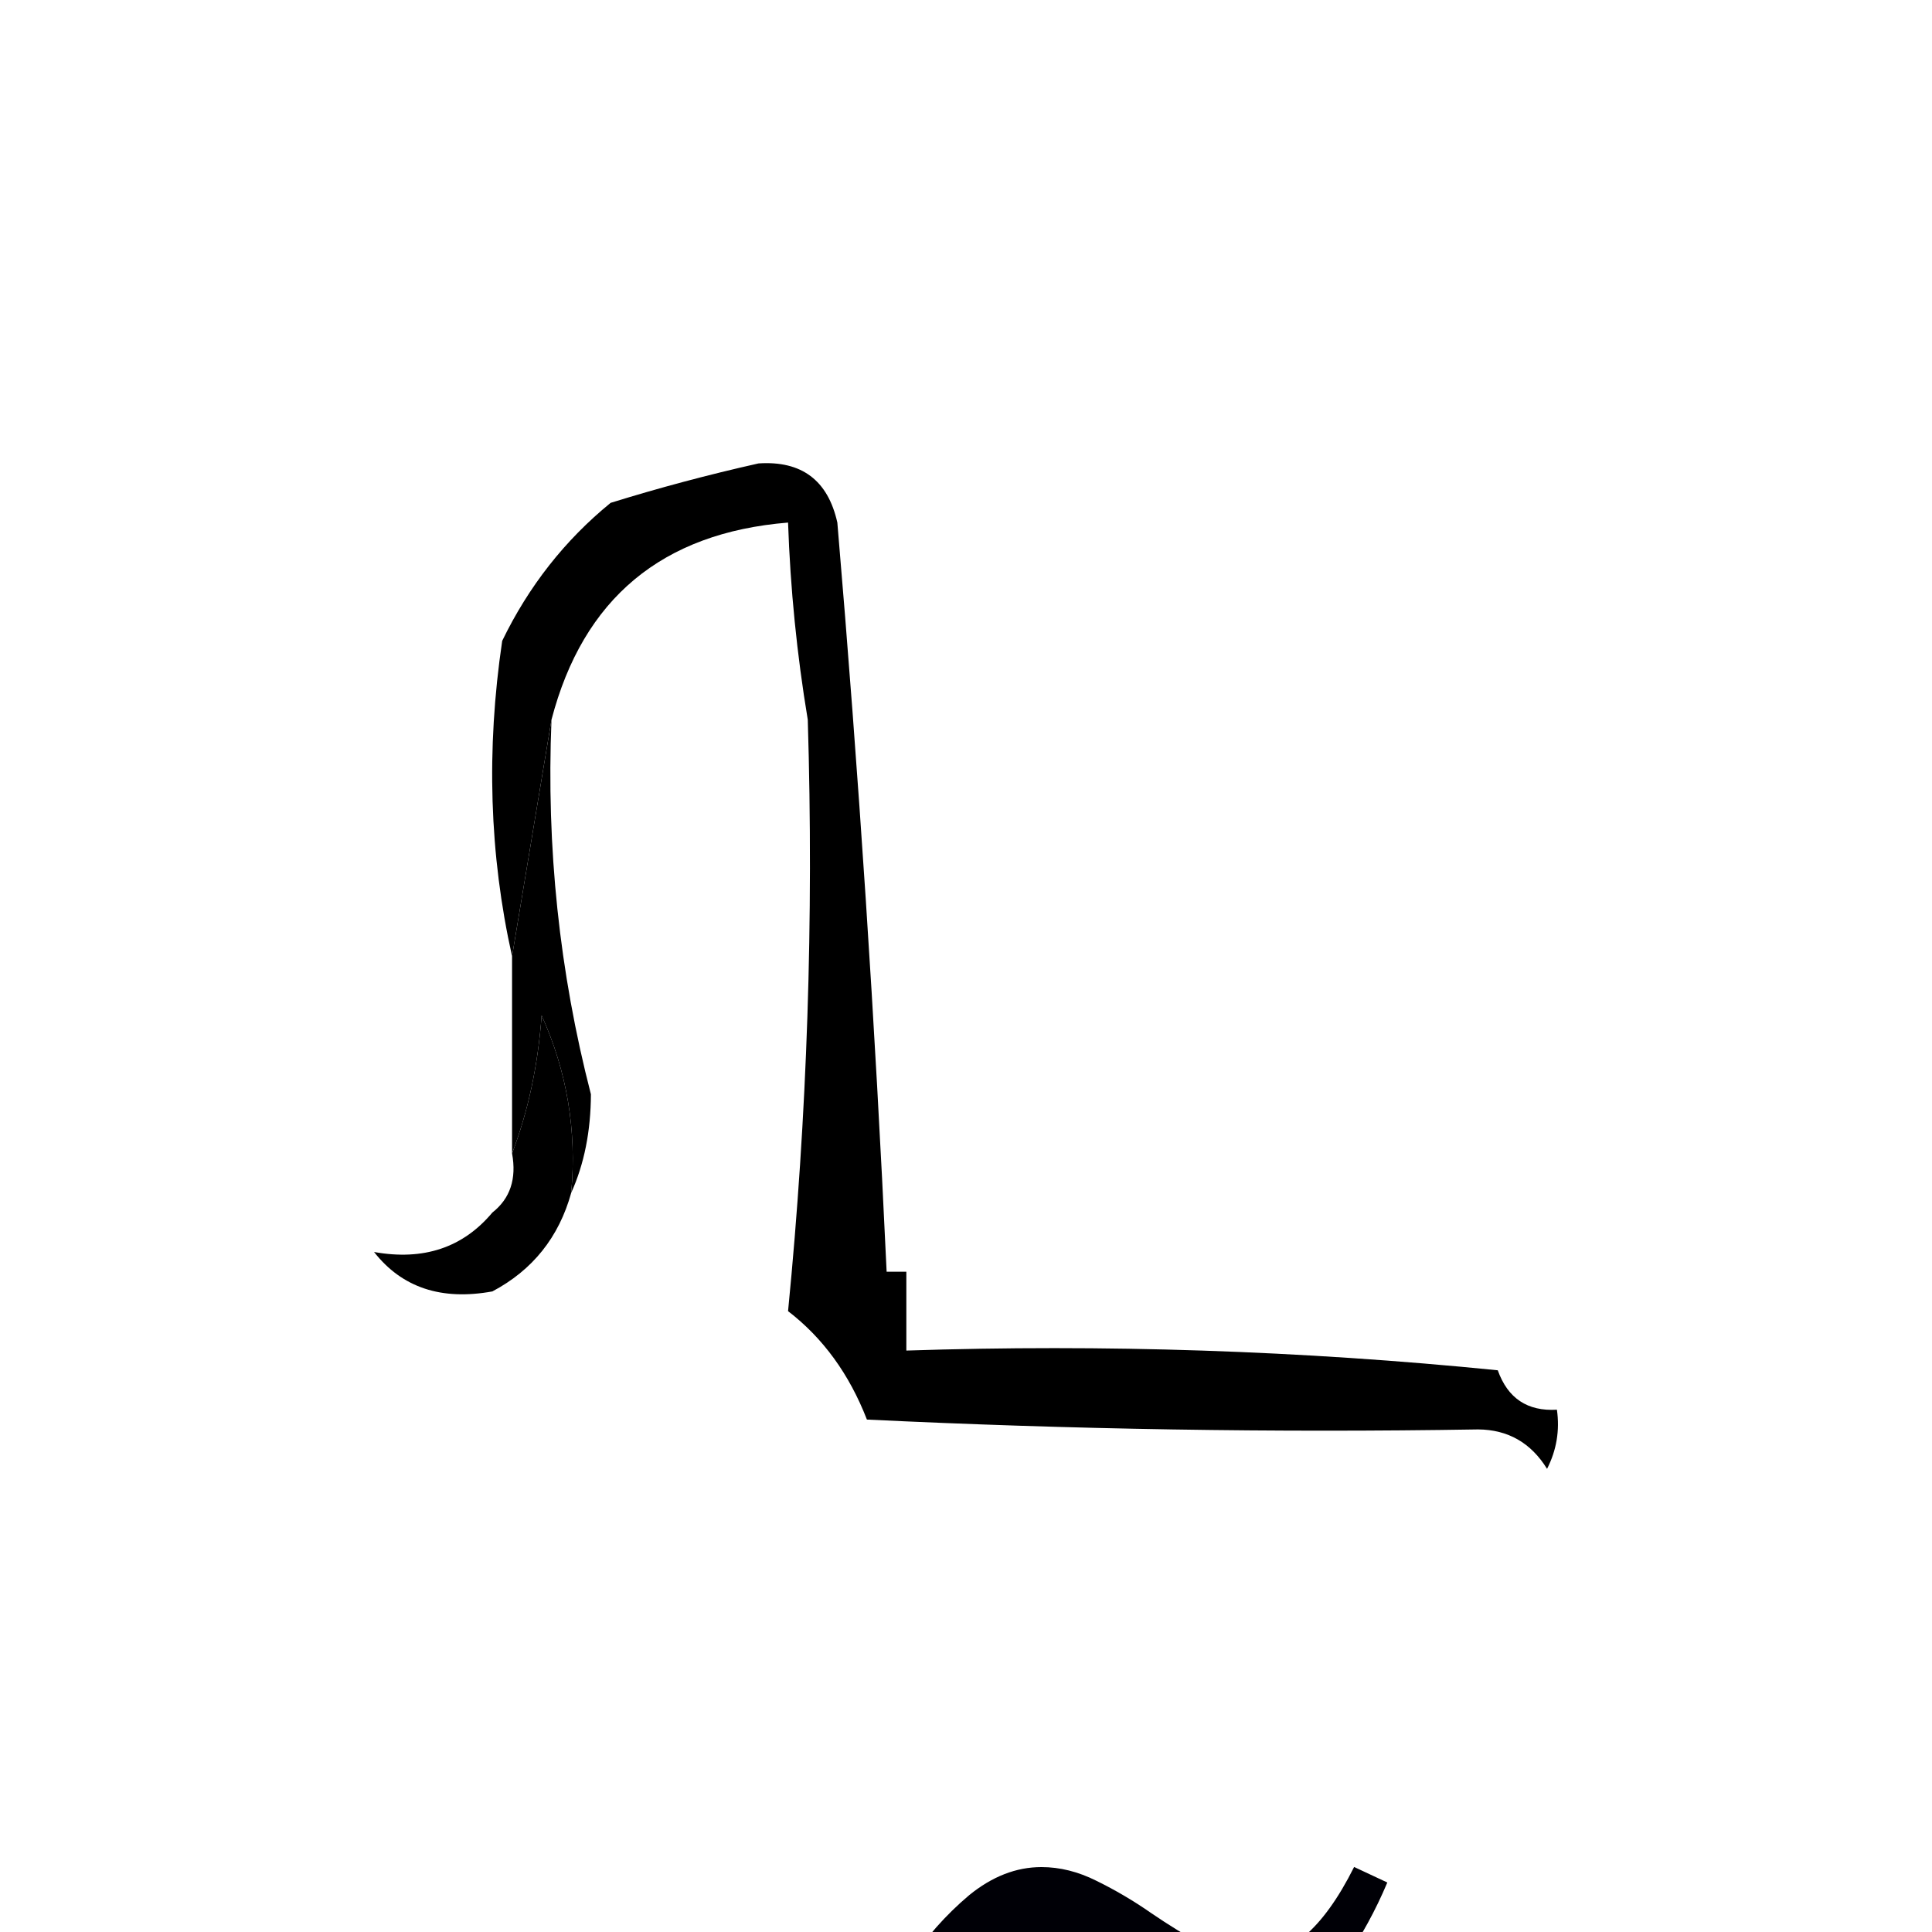
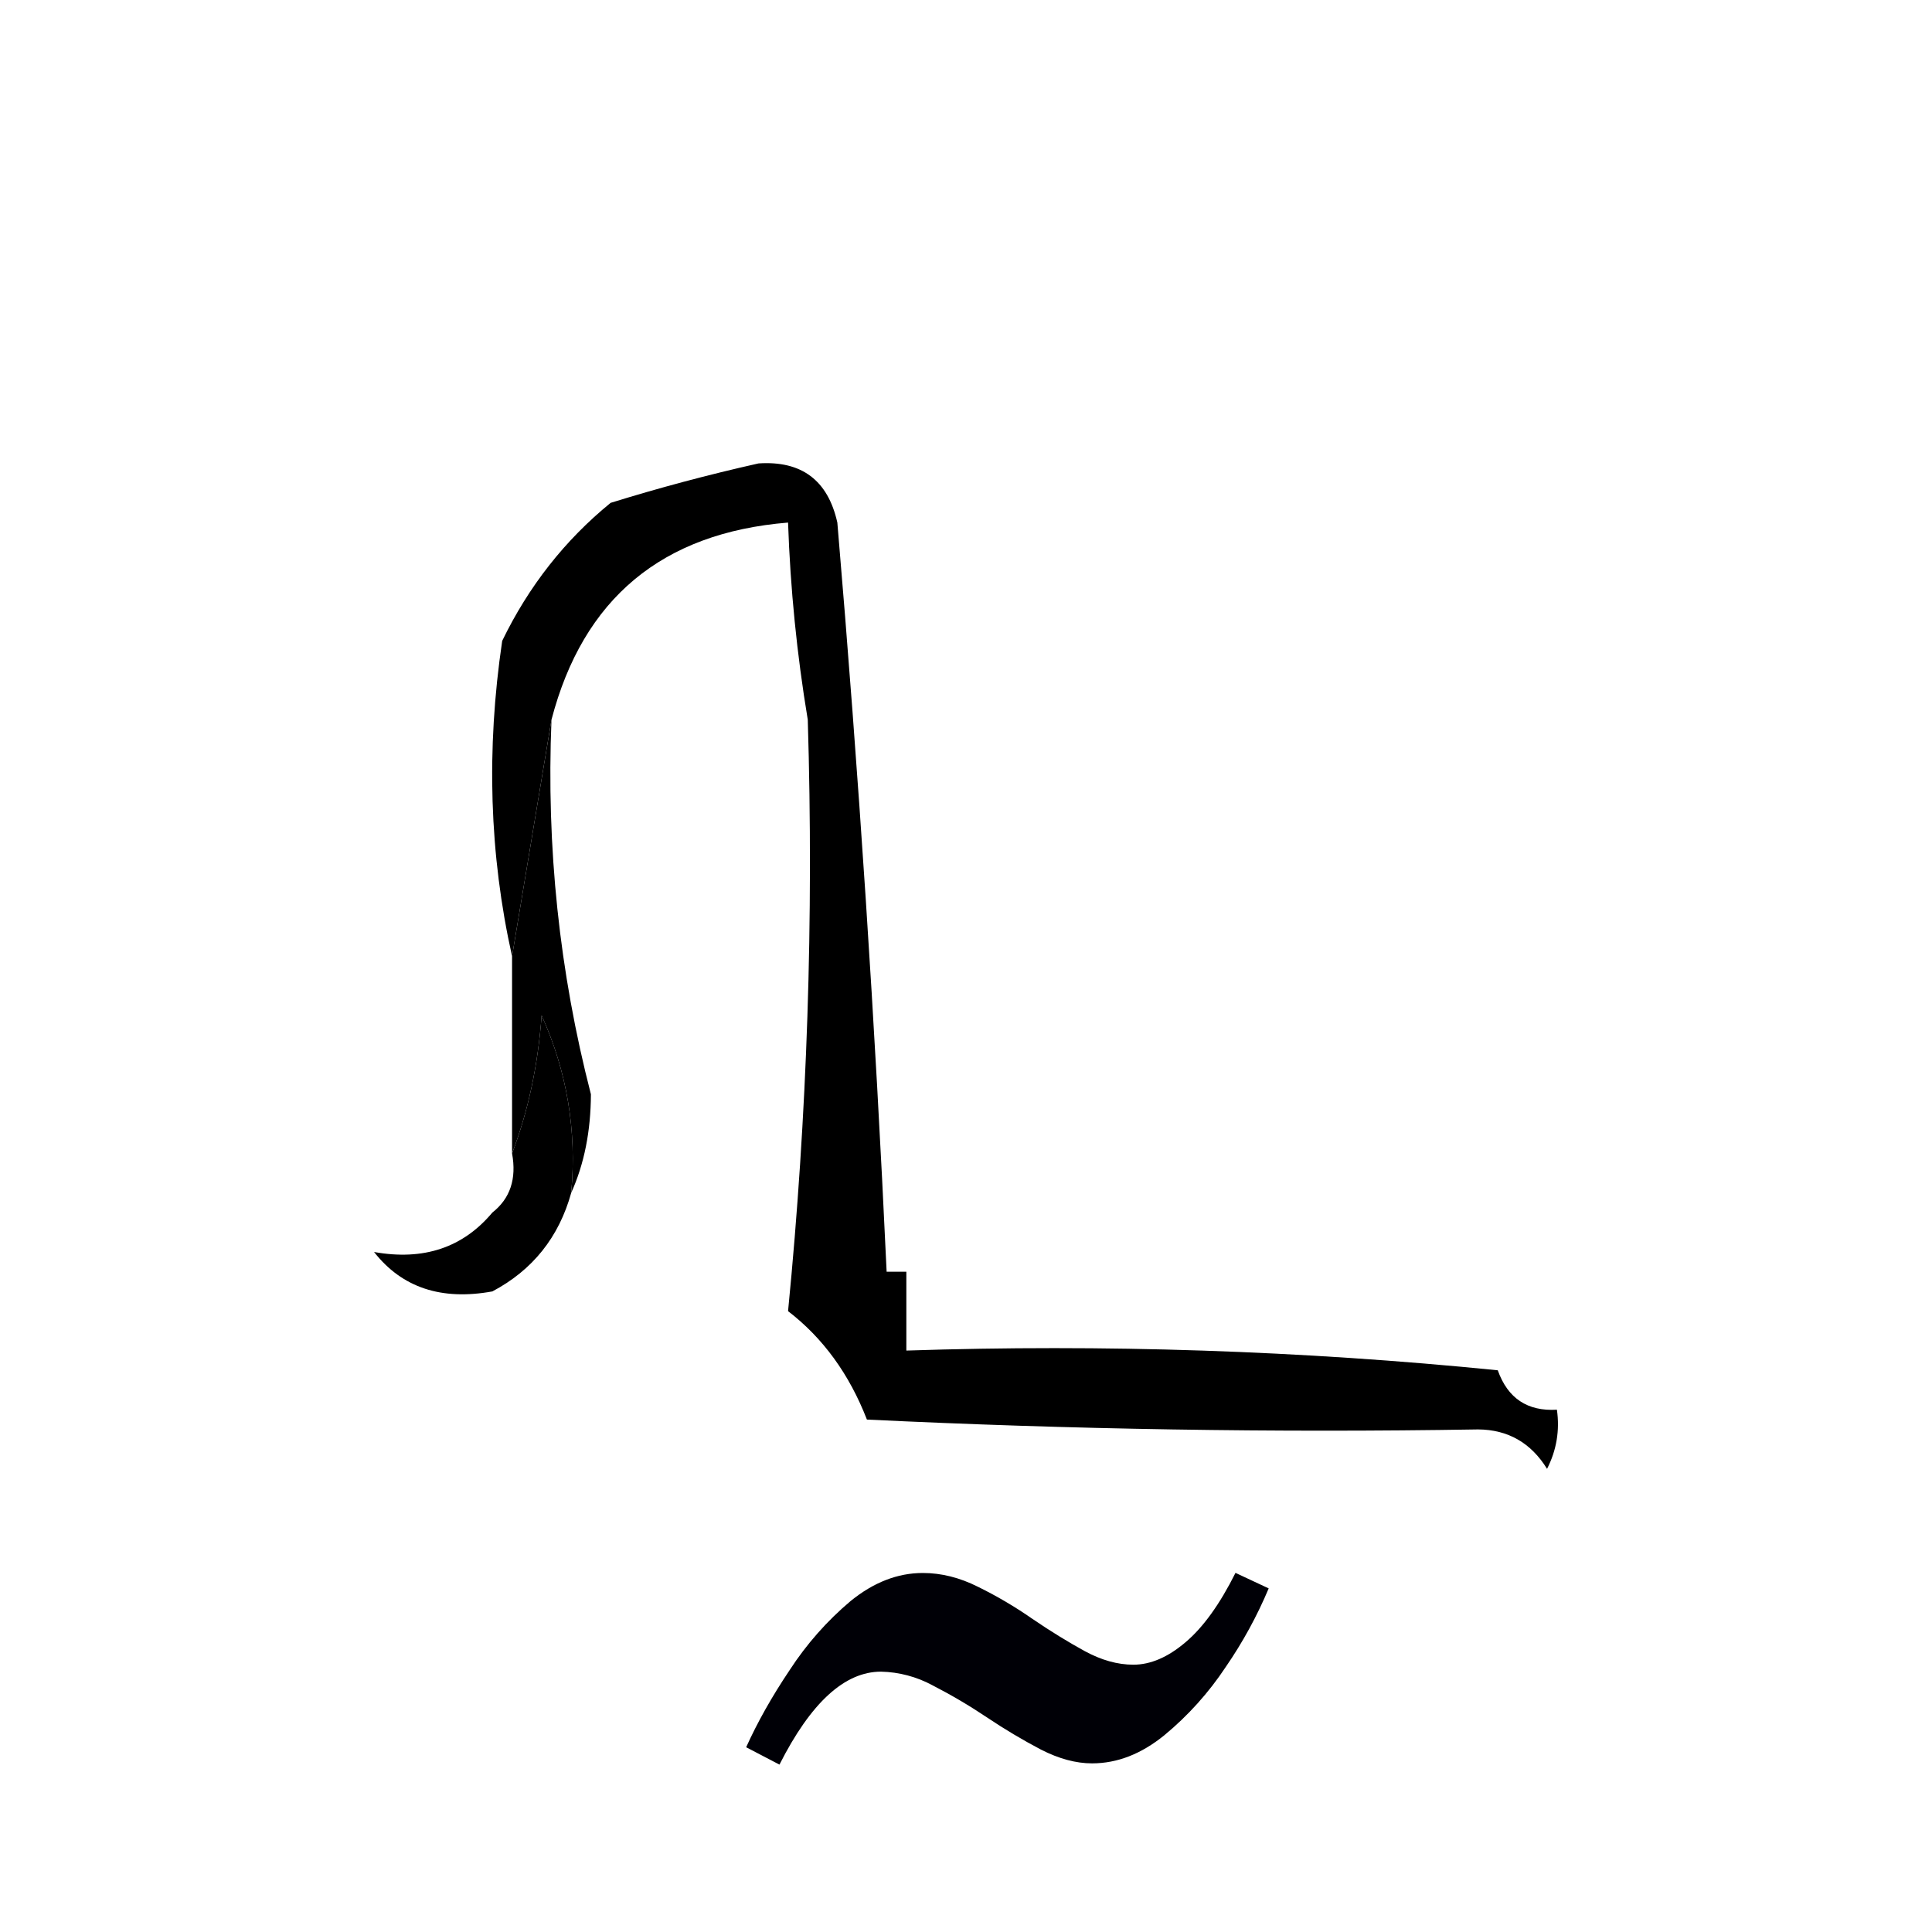
<svg xmlns="http://www.w3.org/2000/svg" version="1.1" width="98.0" height="98.0" viewBox="-48.974 331.507 98.0 98.0" id="svg1">
  <defs id="defs1" />
  <g id="la" transform="translate(-215.5,-631.486)">
    <g id="g1452" style="fill:#000000">
      <path style="opacity:1;fill:#000000" fill="#2b2832" d="m 194.5,999.5 c -0.267,6.47 0.399,12.8 2,19 -0.007,1.87 -0.34,3.54 -1,5 0.289,-3.15 -0.211,-6.15 -1.5,-9 -0.186,2.54 -0.686,4.87 -1.5,7 0,-3.33 0,-6.67 0,-10 0.667,-4 1.333,-8 2,-12 z" id="path1452" />
    </g>
    <g id="g1479" style="fill:#000000">
      <path style="opacity:1;fill:#000000" fill="#120e1a" d="m 195.5,1023.5 c -0.624,2.25 -1.957,3.92 -4,5 -2.582,0.47 -4.582,-0.19 -6,-2 2.51,0.45 4.51,-0.22 6,-2 0.904,-0.71 1.237,-1.71 1,-3 0.814,-2.13 1.314,-4.46 1.5,-7 1.289,2.85 1.789,5.85 1.5,9 z" id="path1479" />
    </g>
    <g id="g1491" style="fill:#000000">
      <path style="opacity:1;fill:#000000" fill="#1e1b28" d="m 211.5,1027.5 c 0.333,0 0.667,0 1,0 0,0.33 0,0.67 0,1 0,1 0,2 0,3 10.022,-0.33 20.022,0 30,1 0.505,1.42 1.505,2.09 3,2 0.149,1.05 -0.017,2.05 -0.5,3 -0.816,-1.32 -1.983,-1.99 -3.5,-2 -10.339,0.17 -20.672,0 -31,-0.5 -0.897,-2.31 -2.23,-4.14 -4,-5.5 0.974,-9.92 1.307,-19.92 1,-30 -0.551,-3.307 -0.884,-6.64 -1,-10 -6.395,0.522 -10.395,3.856 -12,10 -0.667,4 -1.333,8 -2,12 -1.151,-5.15 -1.317,-10.48 -0.5,-16 1.344,-2.772 3.177,-5.105 5.5,-7 2.456,-0.762 4.956,-1.429 7.5,-2 2.188,-0.146 3.521,0.854 4,3 1.087,12.78 1.92,25.45 2.5,38 z" id="path1491" />
    </g>
  </g>
-   <path d="m 21.397,426.996 a 22.164,22.164 0 0 1 -2.181,3.989 15.791,15.791 0 0 1 -3.114,3.461 c -1.166,0.948 -2.383,1.425 -3.668,1.425 -0.813,0 -1.679,-0.233 -2.59,-0.699 a 29.775,29.775 0 0 1 -2.73,-1.627 27.718,27.718 0 0 0 -2.767,-1.632 5.761,5.761 0 0 0 -2.616,-0.694 c -1.844,0 -3.559,1.57 -5.15,4.715 l -1.689,-0.881 c 0.565,-1.254 1.3,-2.565 2.212,-3.922 a 15.905,15.905 0 0 1 3.083,-3.492 c 1.166,-0.948 2.383,-1.425 3.668,-1.425 0.933,0 1.865,0.233 2.793,0.699 0.948,0.466 1.87,1.005 2.761,1.627 0.912,0.622 1.798,1.166 2.647,1.632 0.855,0.466 1.679,0.694 2.476,0.694 0.87,0 1.751,-0.378 2.642,-1.135 0.896,-0.756 1.741,-1.927 2.539,-3.523 z" style="font-style:normal;font-variant:normal;font-weight:400;font-stretch:normal;font-size:11.5px;line-height:0;font-family:'Gentium Book Plus';-inkscape-font-specification:'Gentium Book Plus';font-variant-ligatures:normal;font-variant-caps:normal;font-variant-numeric:normal;font-feature-settings:normal;text-align:start;writing-mode:lr-tb;text-anchor:start;fill:#000006;fill-opacity:1;stroke:none;stroke-width:0.777;stroke-linecap:square;stroke-linejoin:bevel;stroke-miterlimit:4;stroke-dasharray:none;stroke-dashoffset:0;stroke-opacity:1;paint-order:markers stroke fill" id="path1" />
+   <path d="m 15.38,412.078 a 22.164,22.164 0 0 1 -2.181,3.989 15.791,15.791 0 0 1 -3.114,3.461 c -1.166,0.948 -2.383,1.425 -3.668,1.425 -0.813,0 -1.679,-0.233 -2.59,-0.699 a 29.775,29.775 0 0 1 -2.73,-1.627 27.718,27.718 0 0 0 -2.767,-1.632 5.761,5.761 0 0 0 -2.616,-0.694 c -1.844,0 -3.559,1.57 -5.15,4.715 l -1.689,-0.881 c 0.565,-1.254 1.3,-2.565 2.212,-3.922 a 15.905,15.905 0 0 1 3.083,-3.492 c 1.166,-0.948 2.383,-1.425 3.668,-1.425 0.933,0 1.865,0.233 2.793,0.699 0.948,0.466 1.87,1.005 2.761,1.627 0.912,0.622 1.798,1.166 2.647,1.632 0.855,0.466 1.679,0.694 2.476,0.694 0.87,0 1.751,-0.378 2.642,-1.135 0.896,-0.756 1.741,-1.927 2.539,-3.523 z" style="font-style:normal;font-variant:normal;font-weight:400;font-stretch:normal;font-size:11.5px;line-height:0;font-family:'Gentium Book Plus';-inkscape-font-specification:'Gentium Book Plus';font-variant-ligatures:normal;font-variant-caps:normal;font-variant-numeric:normal;font-feature-settings:normal;text-align:start;writing-mode:lr-tb;text-anchor:start;fill:#000006;fill-opacity:1;stroke:none;stroke-width:0.777;stroke-linecap:square;stroke-linejoin:bevel;stroke-miterlimit:4;stroke-dasharray:none;stroke-dashoffset:0;stroke-opacity:1;paint-order:markers stroke fill" id="path1" />
</svg>
